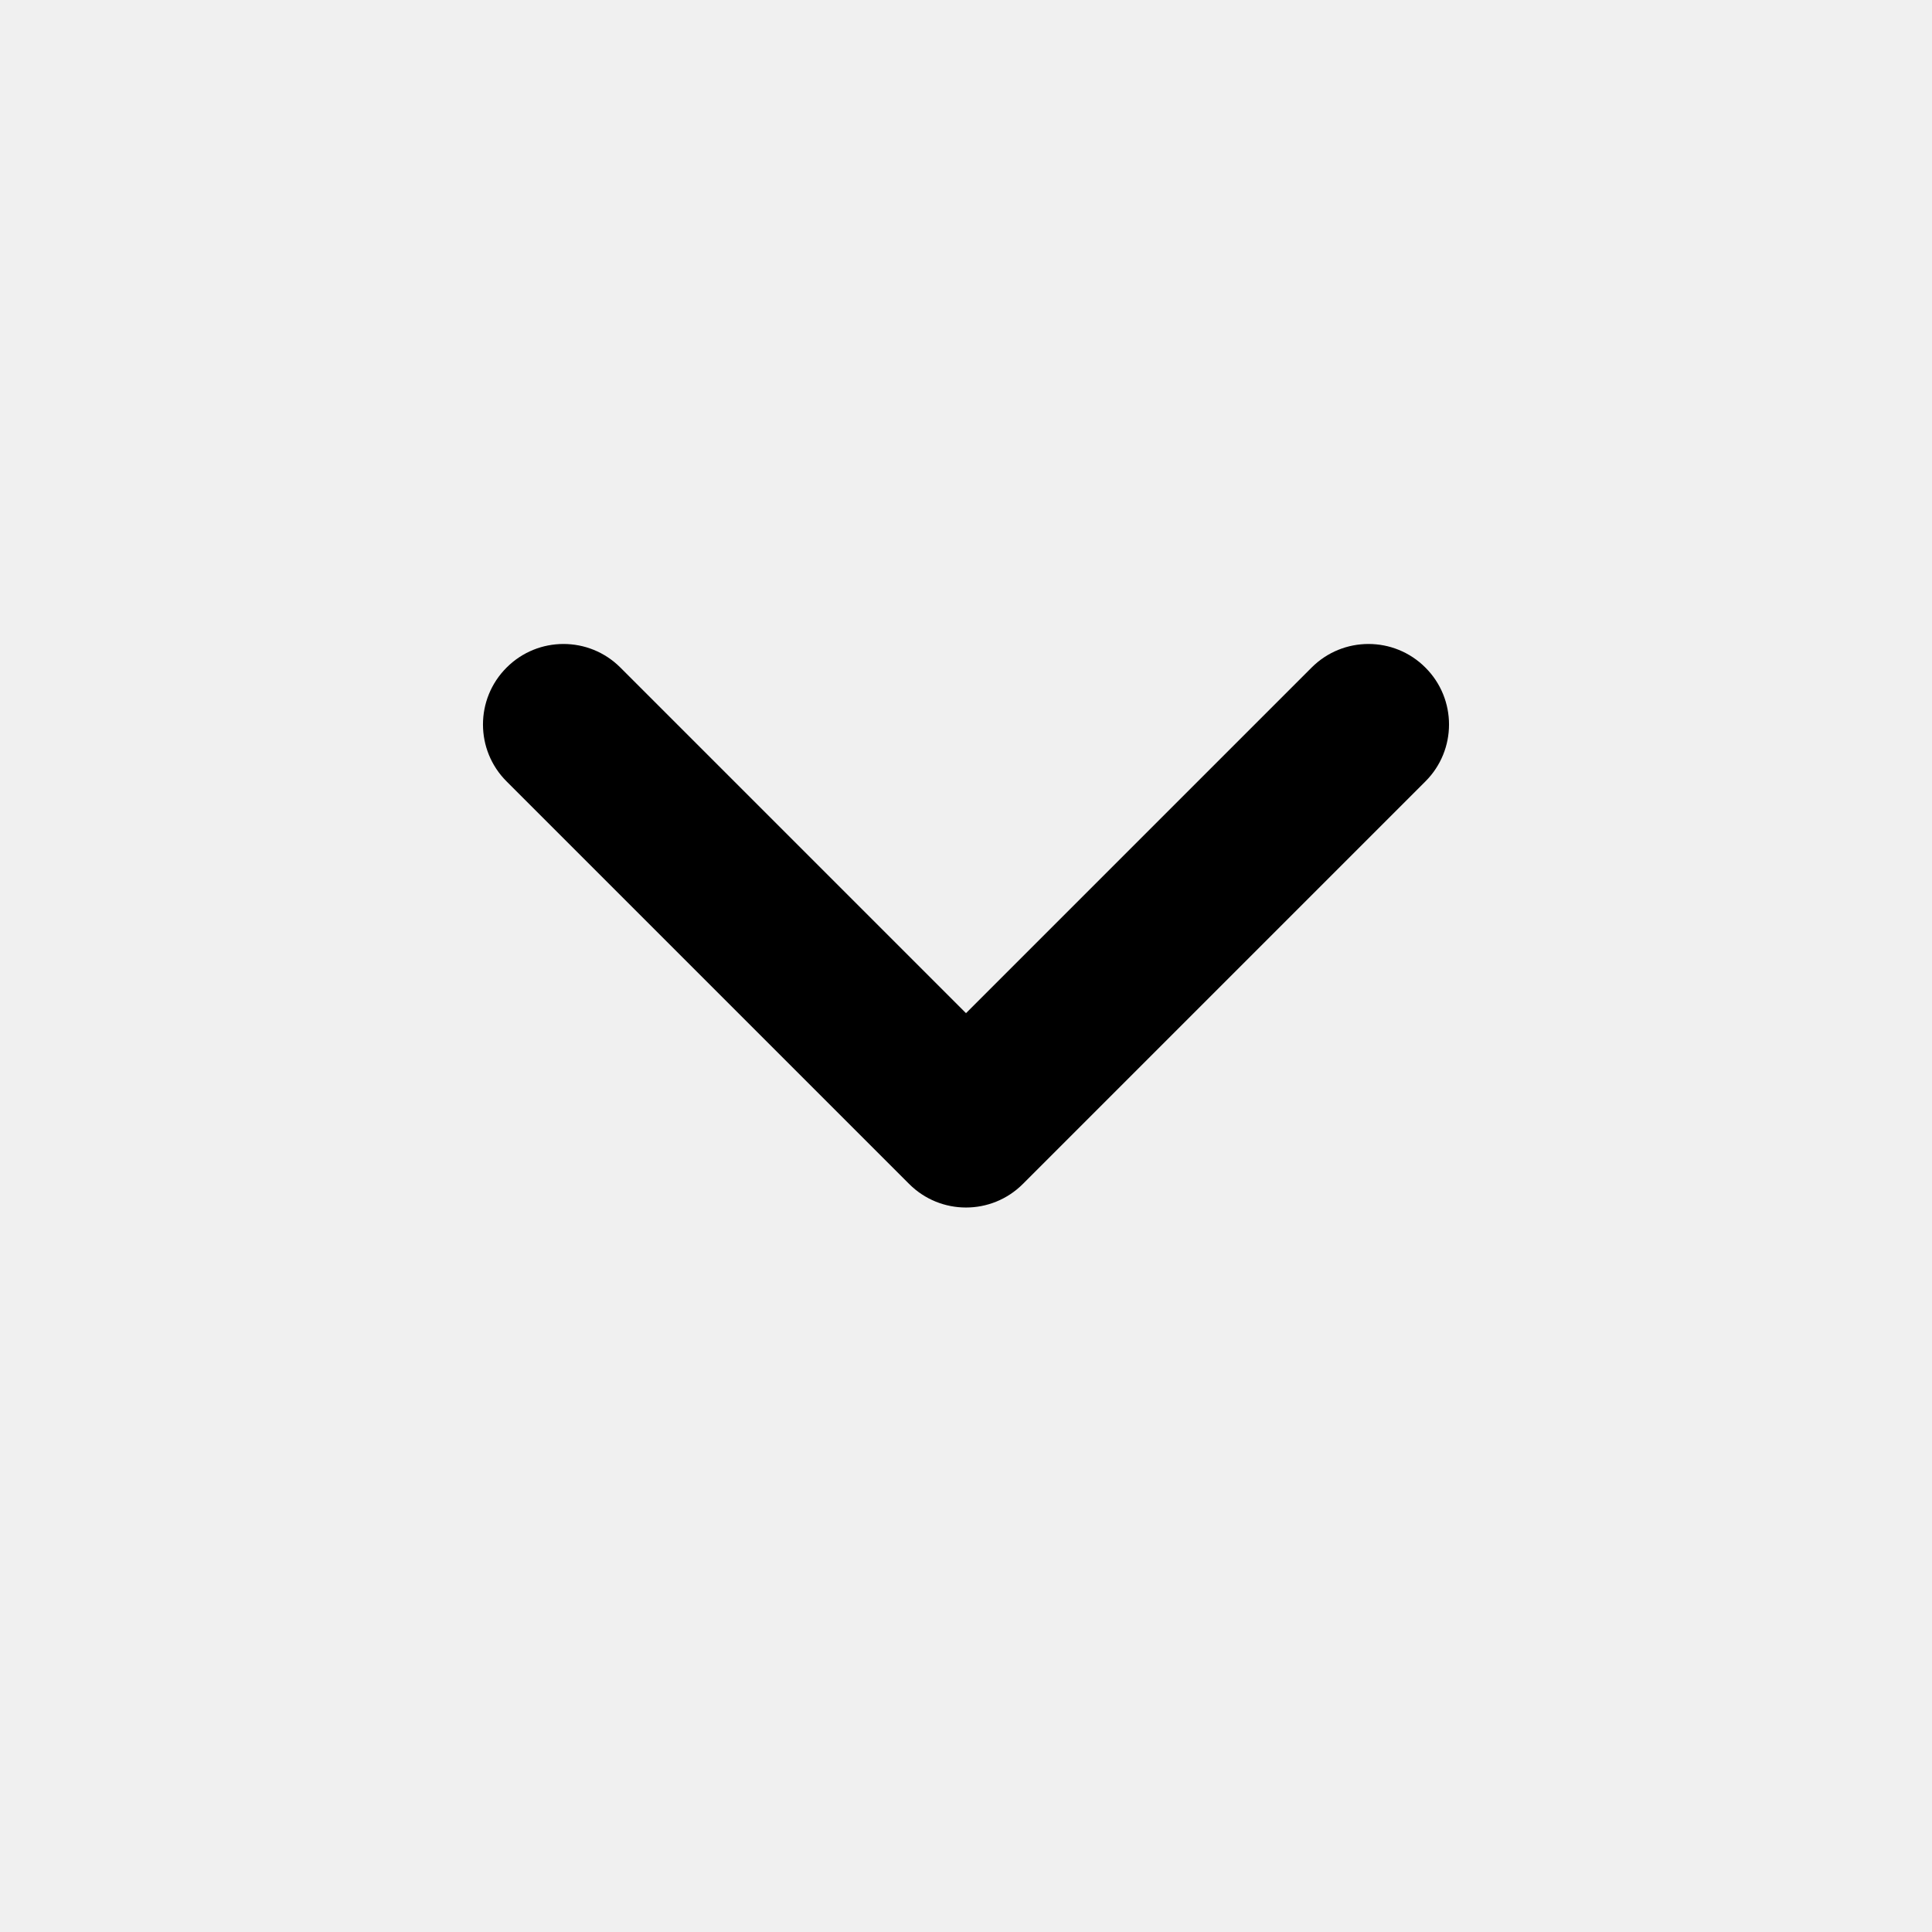
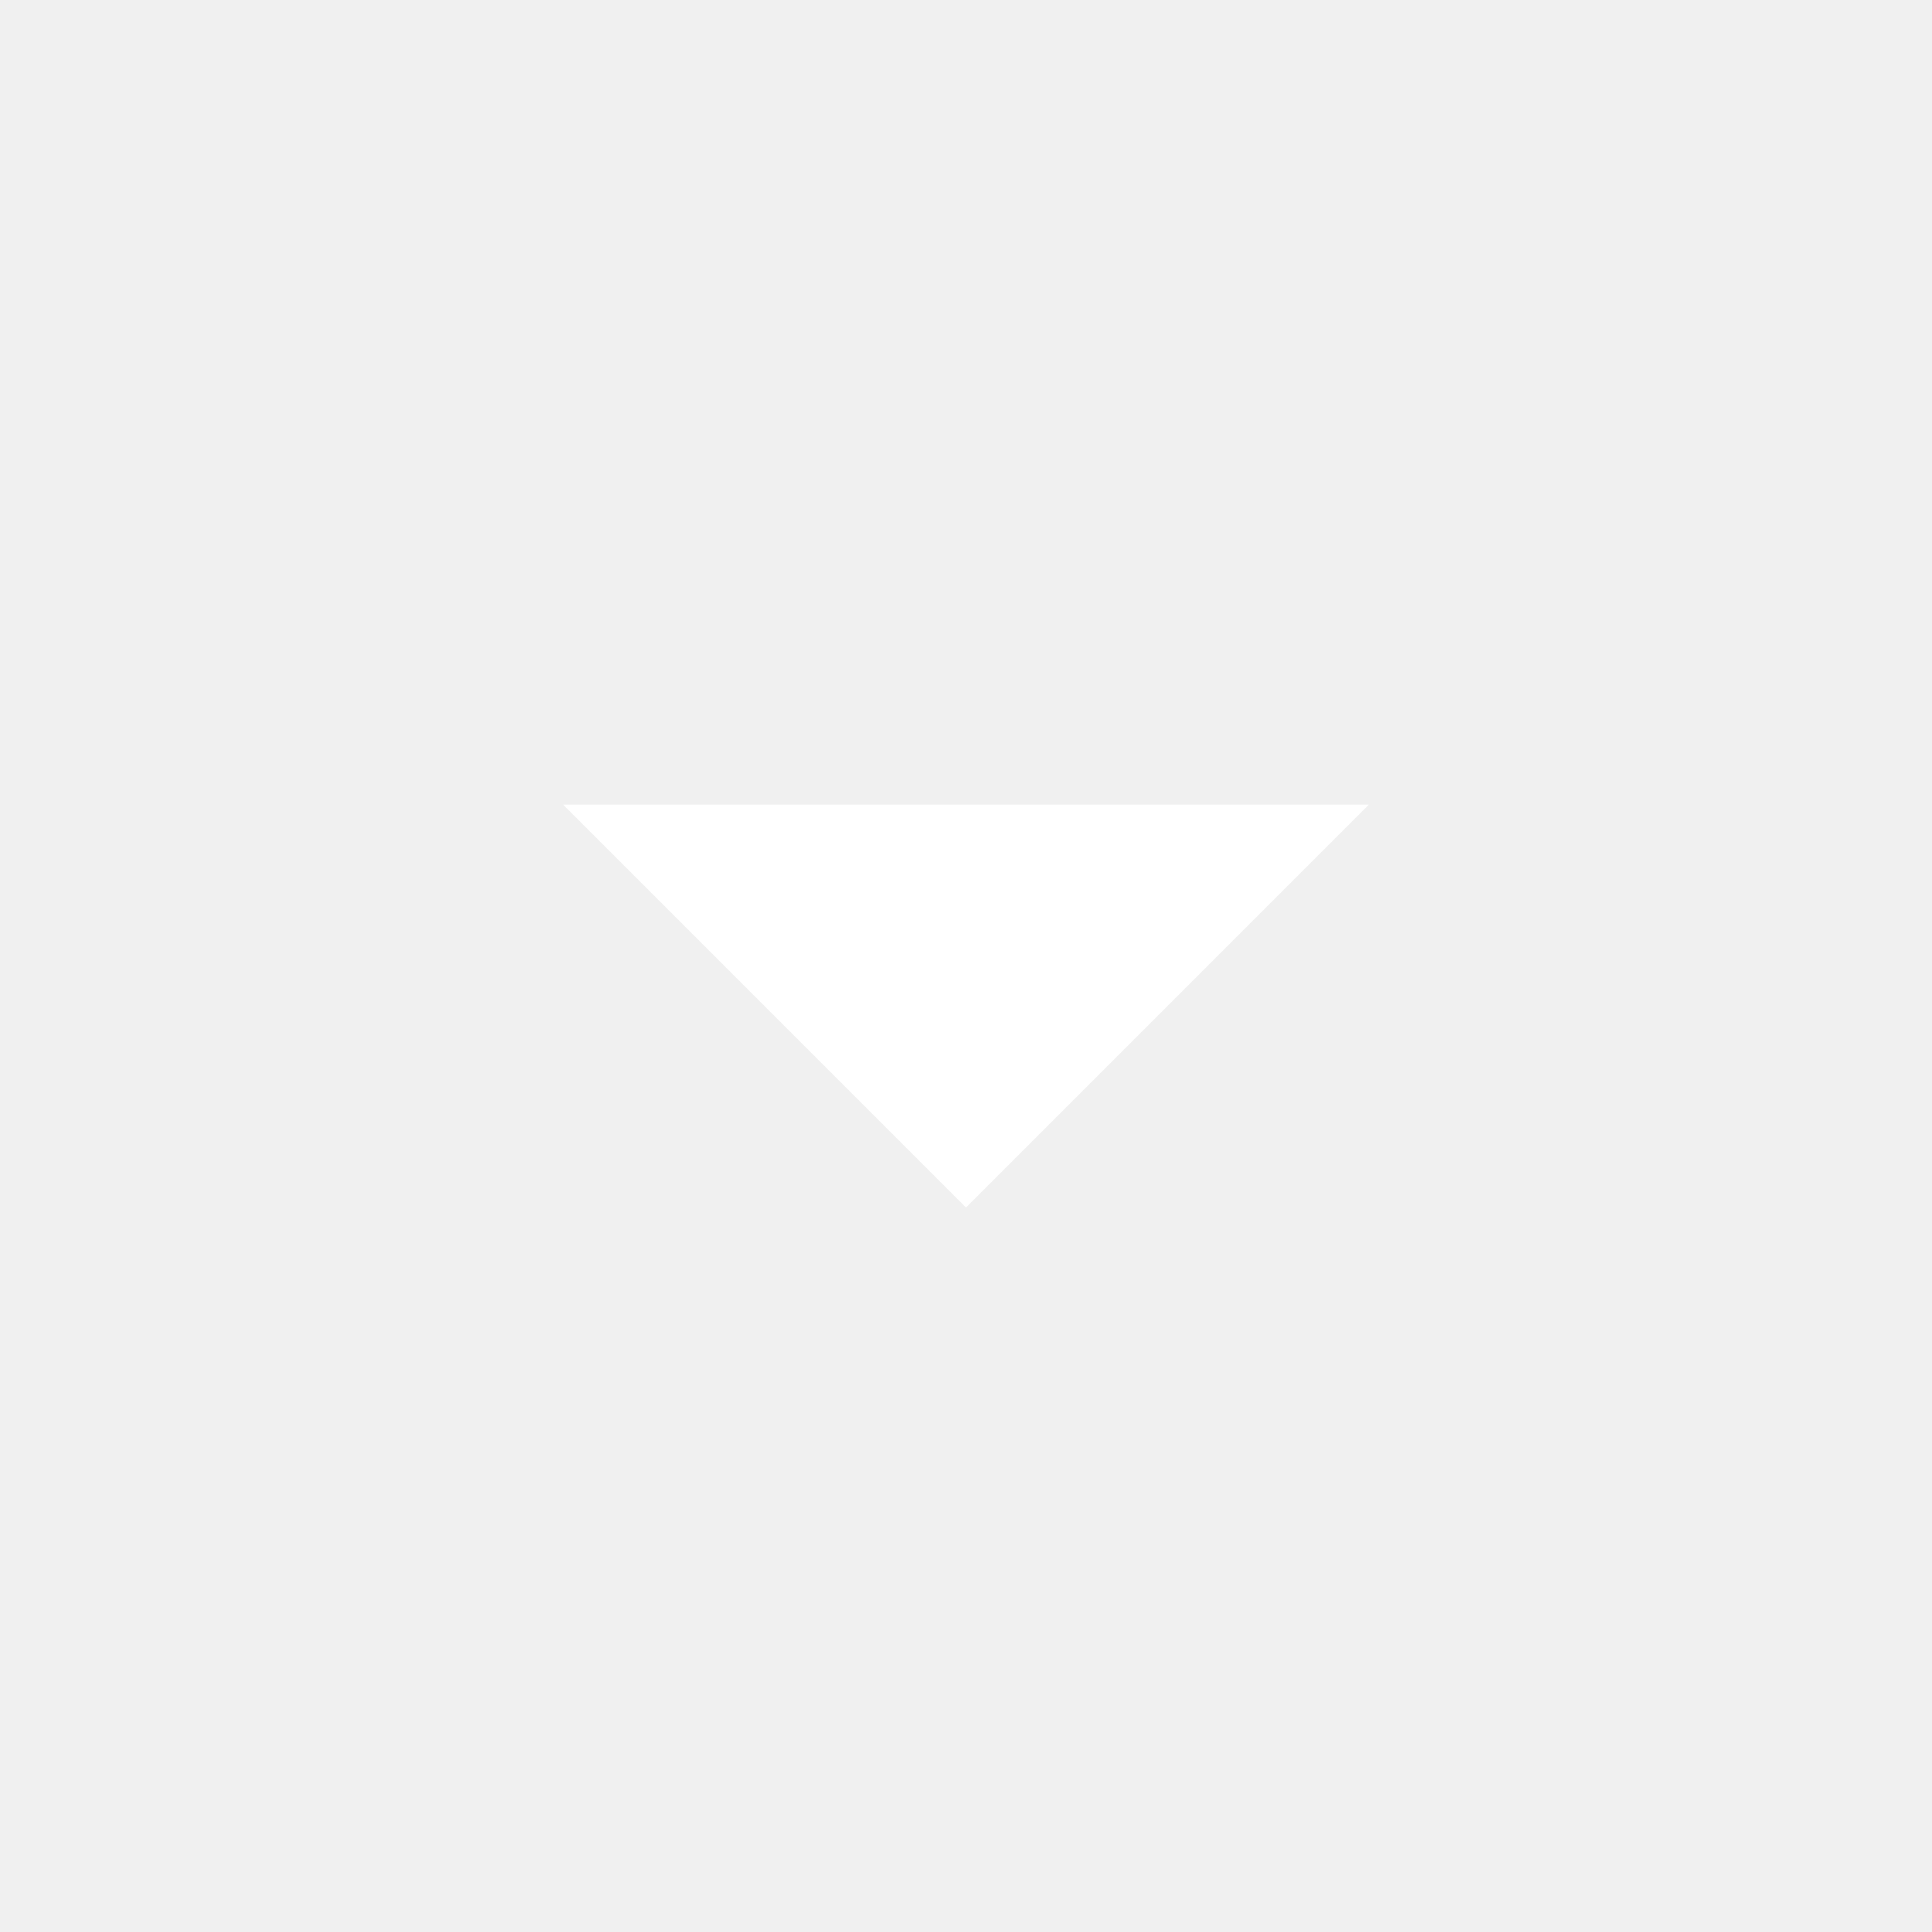
- <svg xmlns="http://www.w3.org/2000/svg" width="800px" height="800px" viewBox="0 0 24 24" fill="none">
-   <path fill-rule="evenodd" clip-rule="evenodd" d="M12.707 14.707C12.317 15.098 11.683 15.098 11.293 14.707L6.293 9.707C5.902 9.317 5.902 8.683 6.293 8.293C6.683 7.902 7.317 7.902 7.707 8.293L12 12.586L16.293 8.293C16.683 7.902 17.317 7.902 17.707 8.293C18.098 8.683 18.098 9.317 17.707 9.707L12.707 14.707Z" fill="#000000" />
+ <svg xmlns="http://www.w3.org/2000/svg" id="arrow_drop_down_white_24dp" width="86.617" height="86.617" viewBox="0 0 86.617 86.617">
+   <path id="Path_37" data-name="Path 37" d="M0,0H86.617V86.617H0Z" fill="none" />
+   <path id="Path_38" data-name="Path 38" d="M7,10,25.045,28.045,43.09,10Z" transform="translate(18.263 26.09)" fill="#fff" />
</svg>
